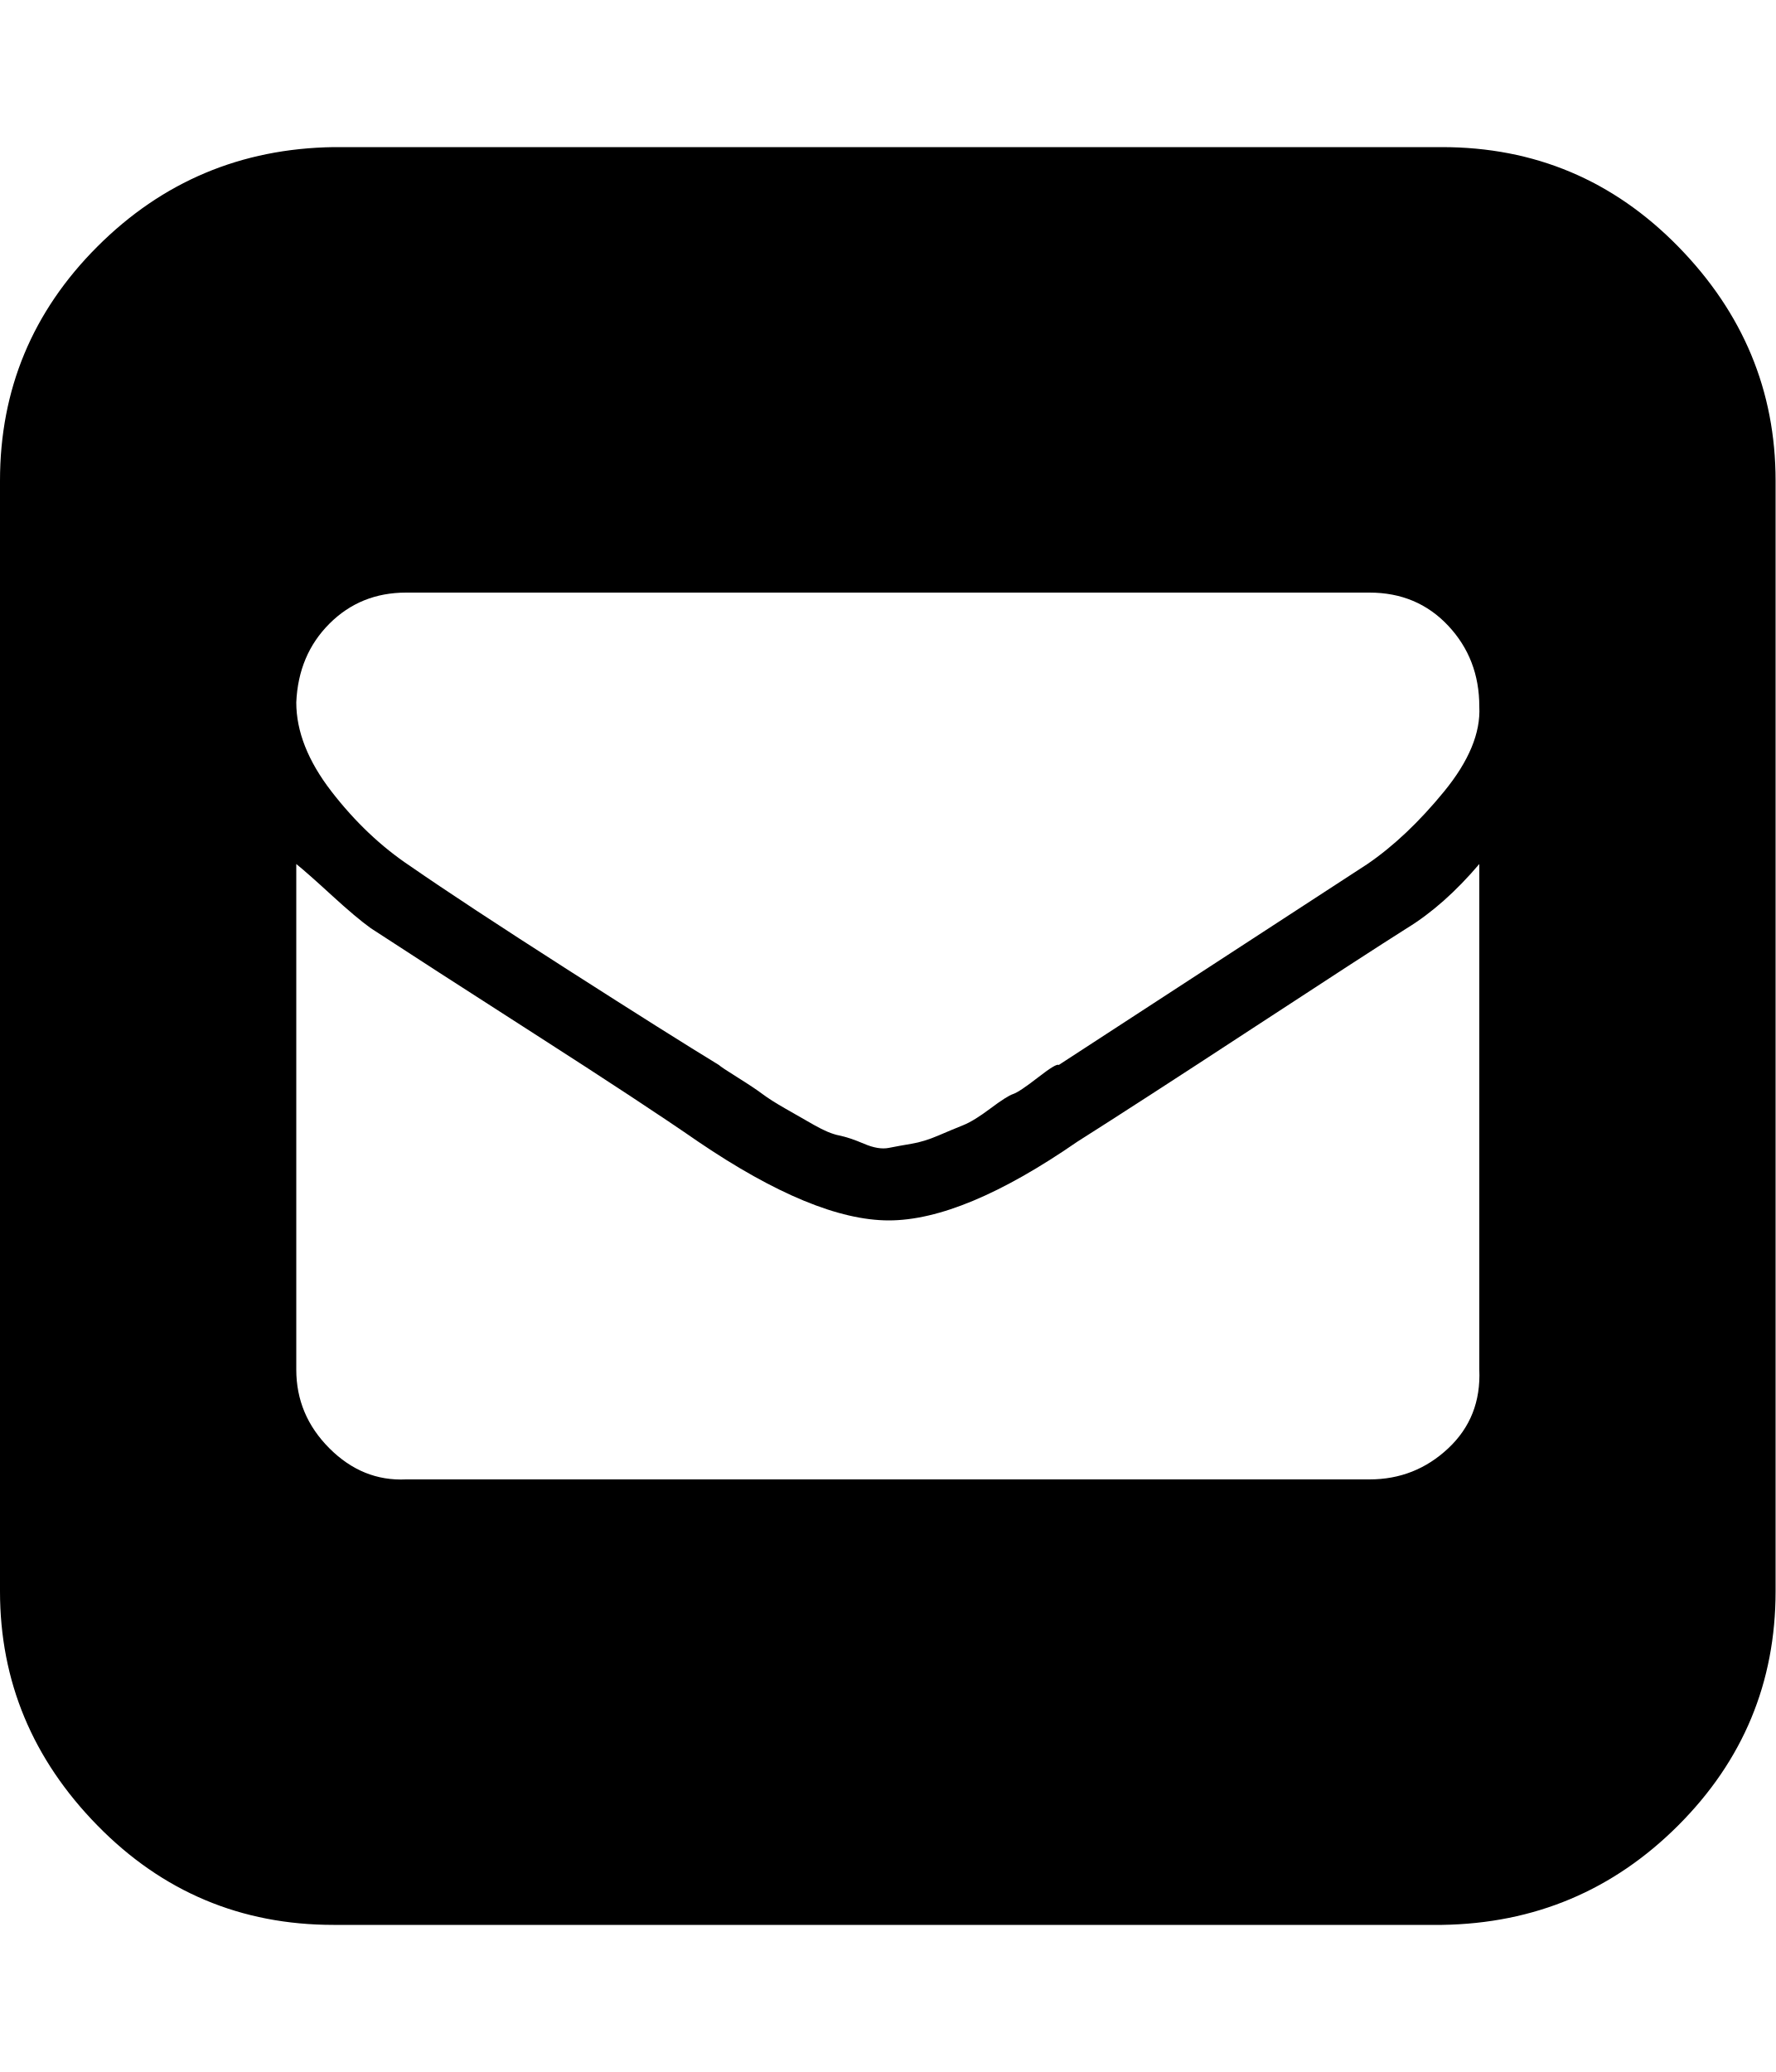
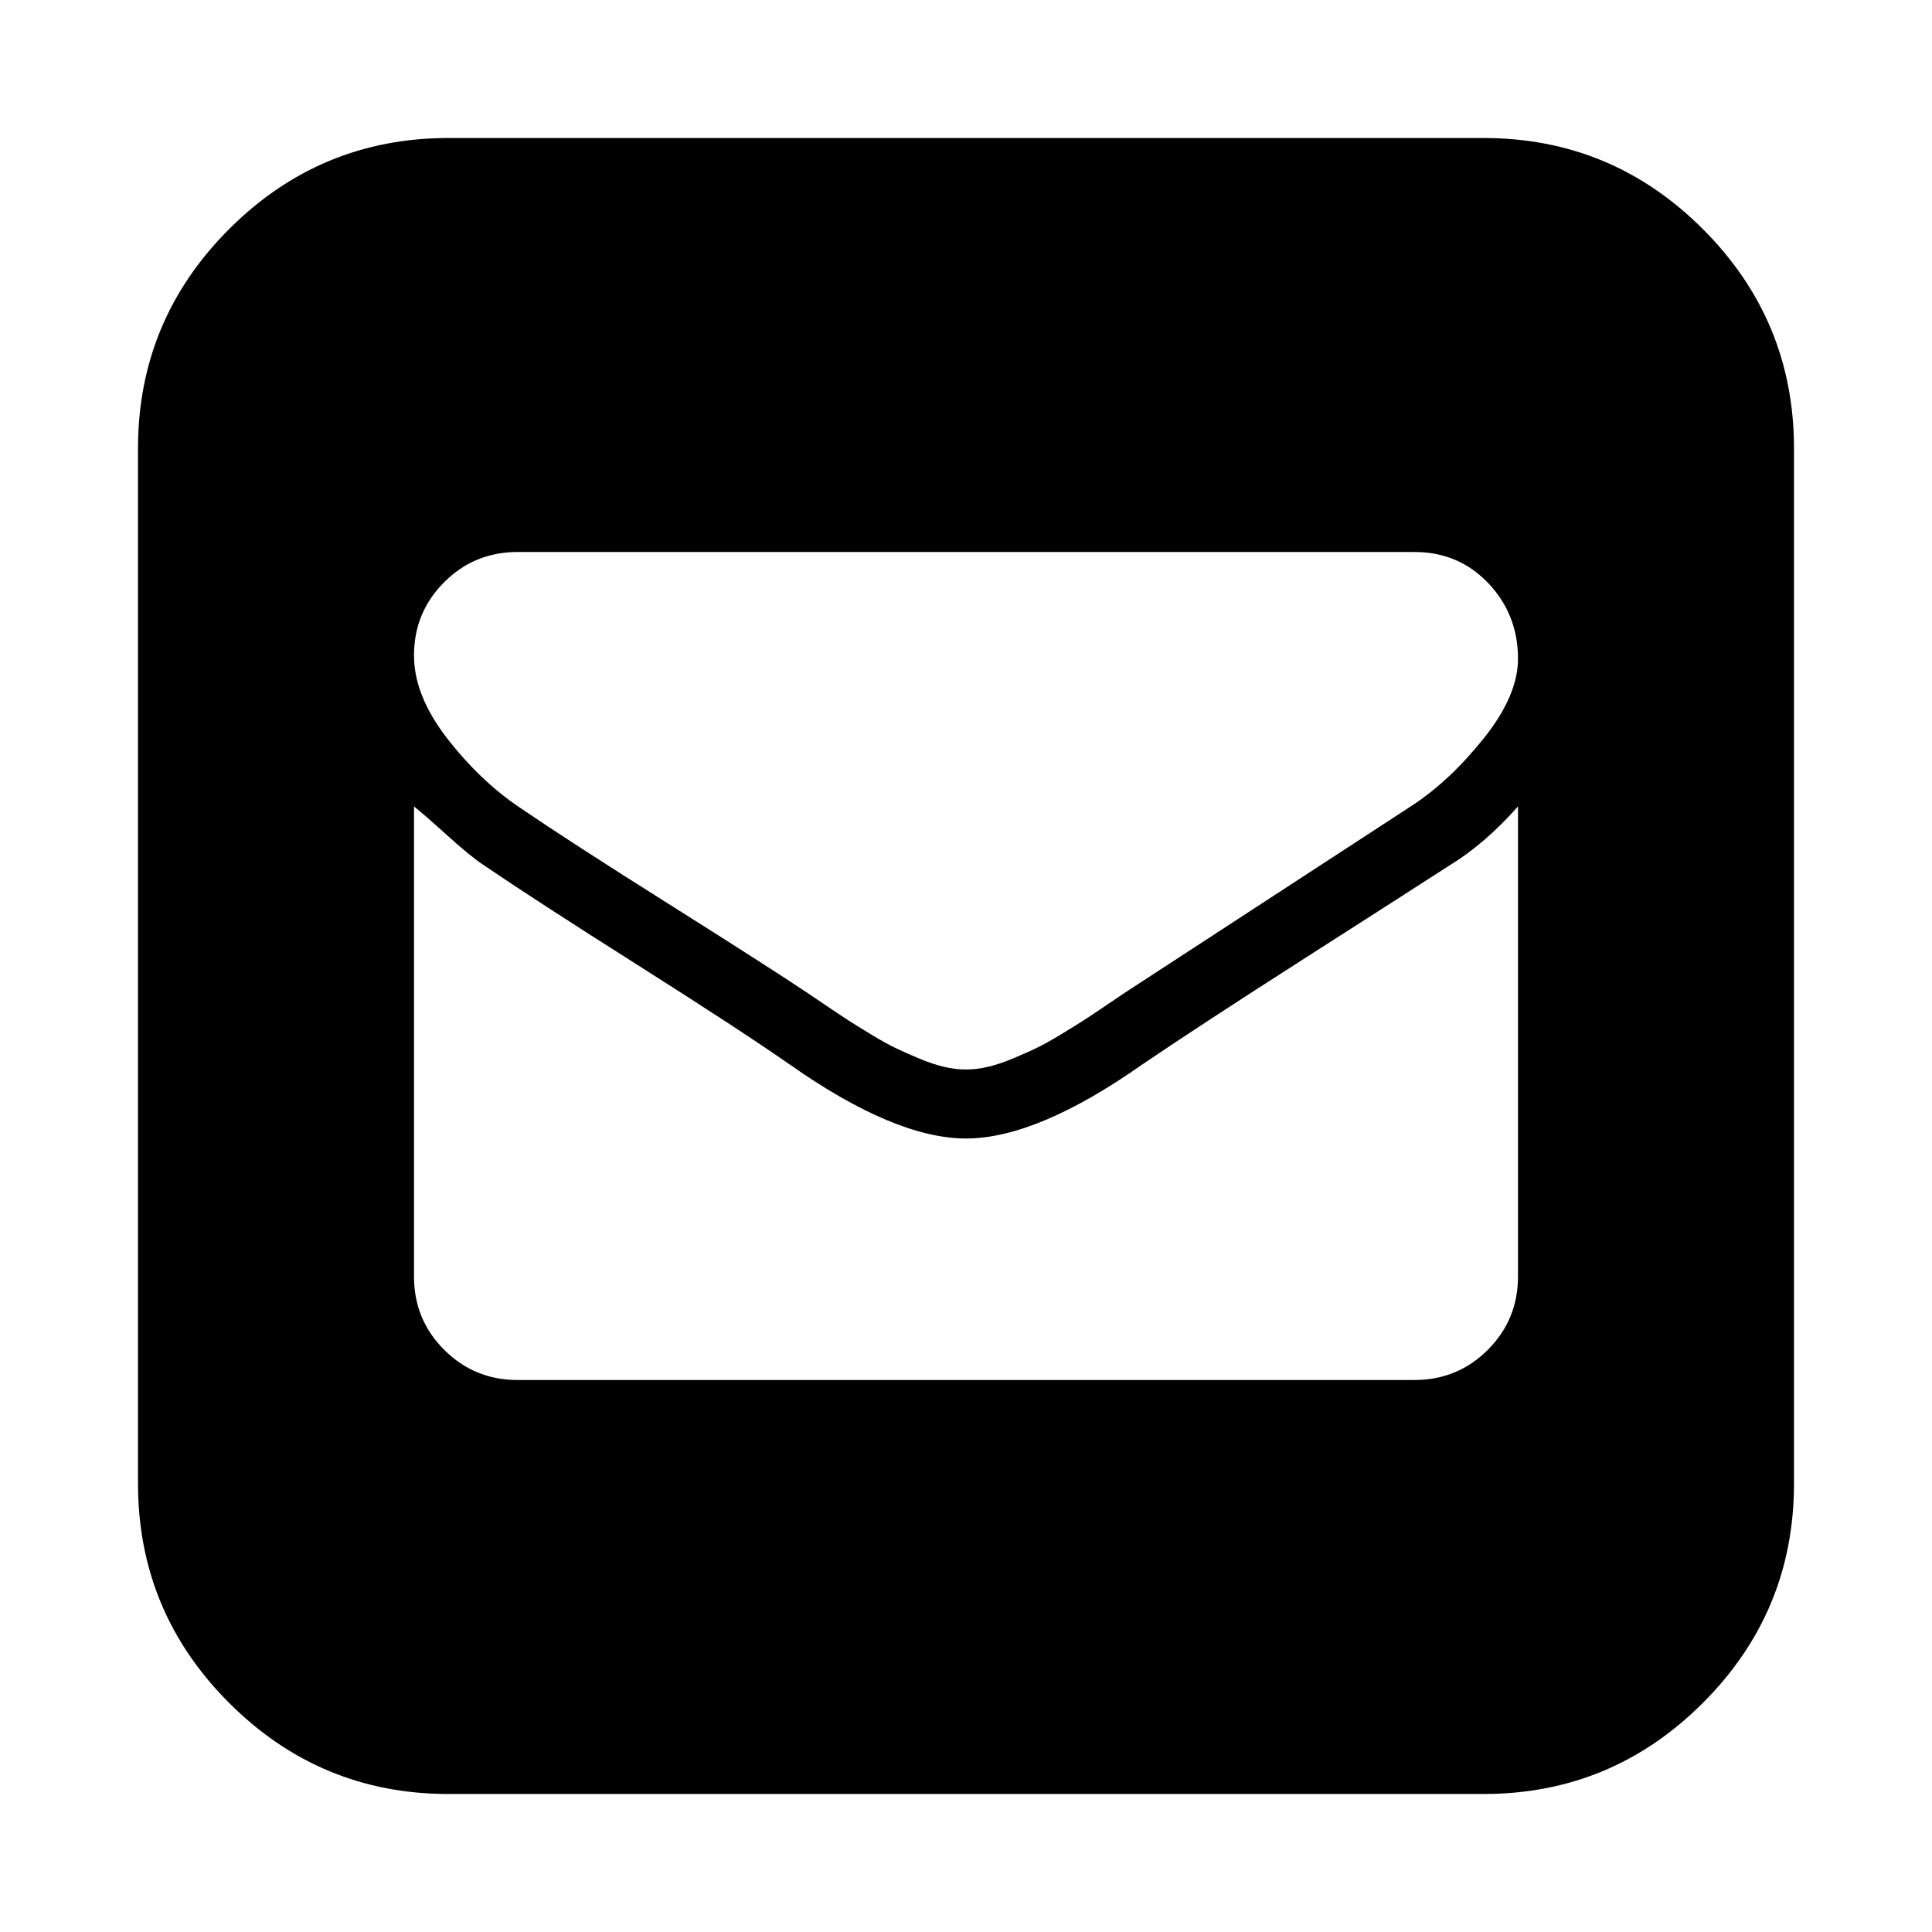
- <svg xmlns="http://www.w3.org/2000/svg" viewBox="0 0 857.1 1000">
-   <path d="M696 71q67 0 114 48t47 113v536q0 66-47 113t-114 48h-535q-67 0-114-48t-47-113v-536q0-66 47-113t114-48h535zm18 590v-244q-17 20-35 31-19 12-74 48t-85 55q-55 38-91 38t-92-38q-26-18-79-52t-79-51q-7-5-19-16t-17-15v244q0 22 16 38t37 15h465q22 0 38-15t15-38zm0-320q0-23-15-39t-38-16h-465q-22 0-37 15t-16 38q0 21 17 43t38 36q26 18 76 50t73 46q1 1 9 6t12 8 11 7 14 8 12 5 12 4 12 2 11-2 13-4 12-5 13-8 11-7 12-8 10-6l149-97q19-13 37-35t17-41z" />
+ <svg xmlns="http://www.w3.org/2000/svg" viewBox="0 0 1792 1792">
+   <path d="M1376 128q119 0 203.5 84.5t84.5 203.5v960q0 119-84.5 203.5t-203.5 84.5h-960q-119 0-203.5-84.5t-84.5-203.5v-960q0-119 84.5-203.5t203.5-84.5h960zm32 1056v-436q-31 35-64 55-34 22-132.5 85t-151.5 99q-98 69-164 69t-164-69q-46-32-141.5-92.5t-142.5-92.5q-12-8-33-27t-31-27v436q0 40 28 68t68 28h832q40 0 68-28t28-68zm0-573q0-41-27.5-70t-68.5-29h-832q-40 0-68 28t-28 68q0 37 30.5 76.5t67.5 64.5q47 32 137.5 89t129.5 83q3 2 17 11.5t21 14 21 13 23.5 13 21.5 9.5 22.5 7.5 20.5 2.5 20.5-2.5 22.5-7.5 21.5-9.5 23.5-13 21-13 21-14 17-11.5l267-174q35-23 66.5-62.5t31.5-73.5z" />
</svg>
